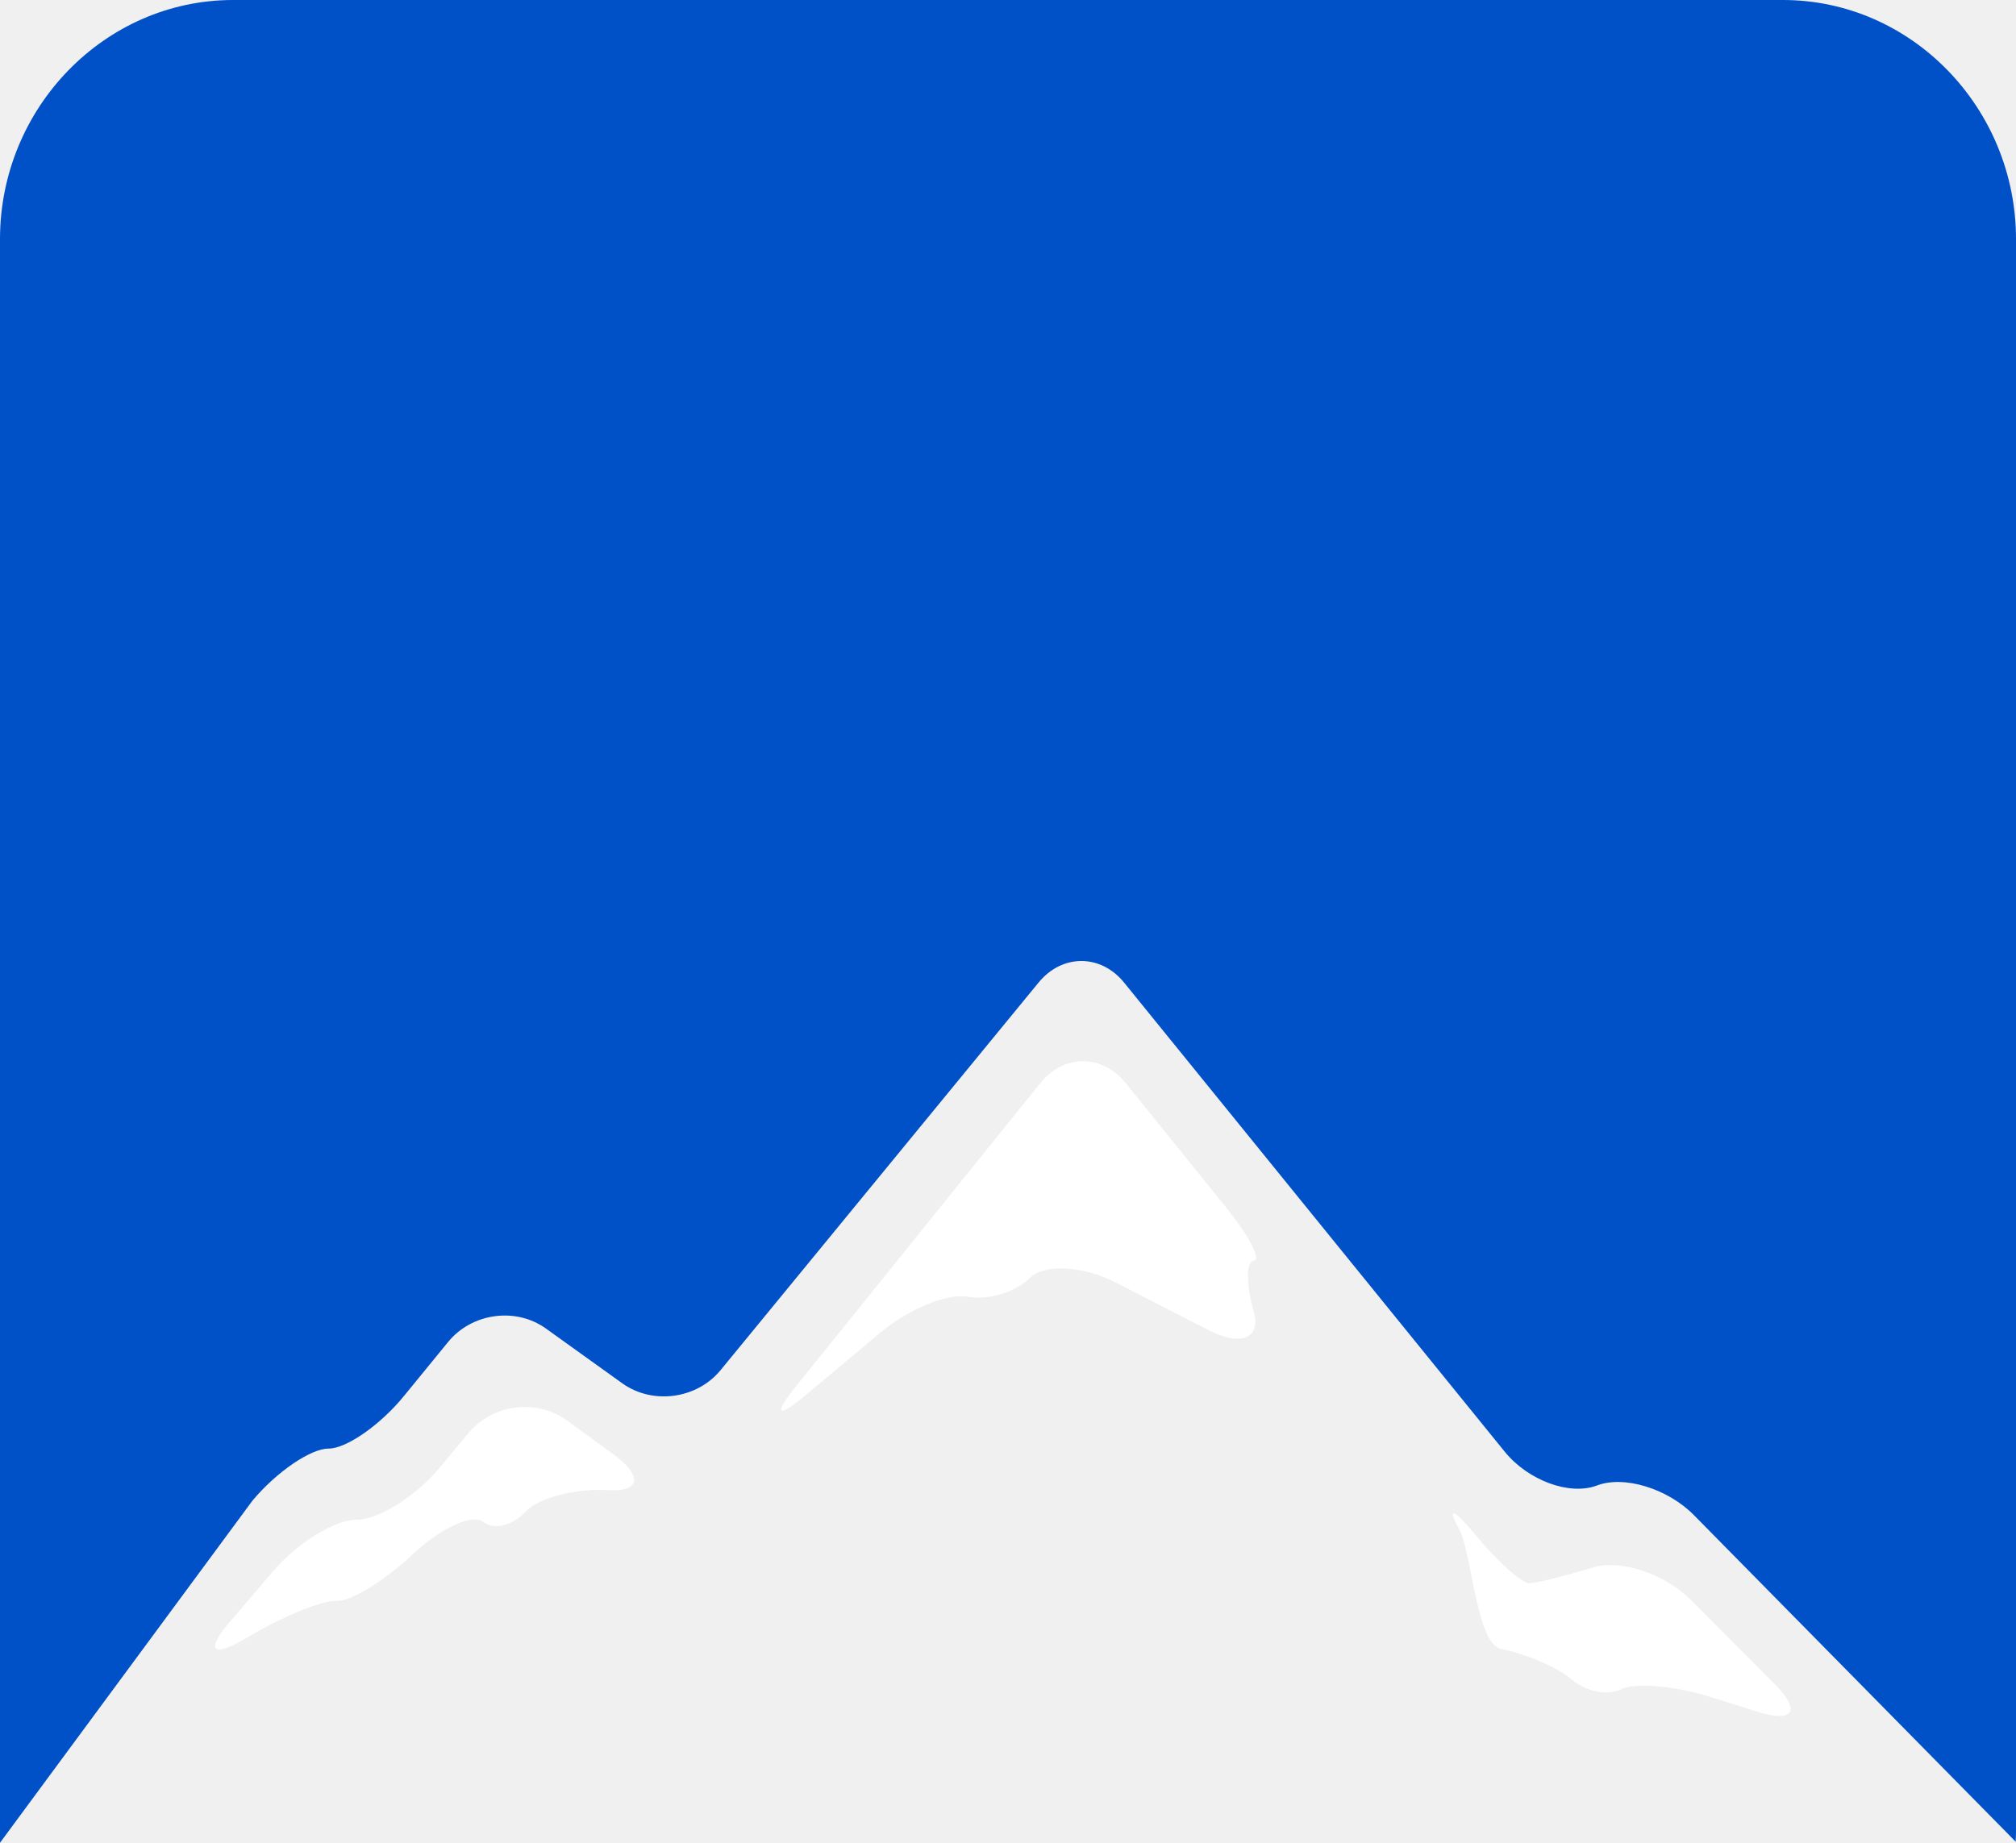
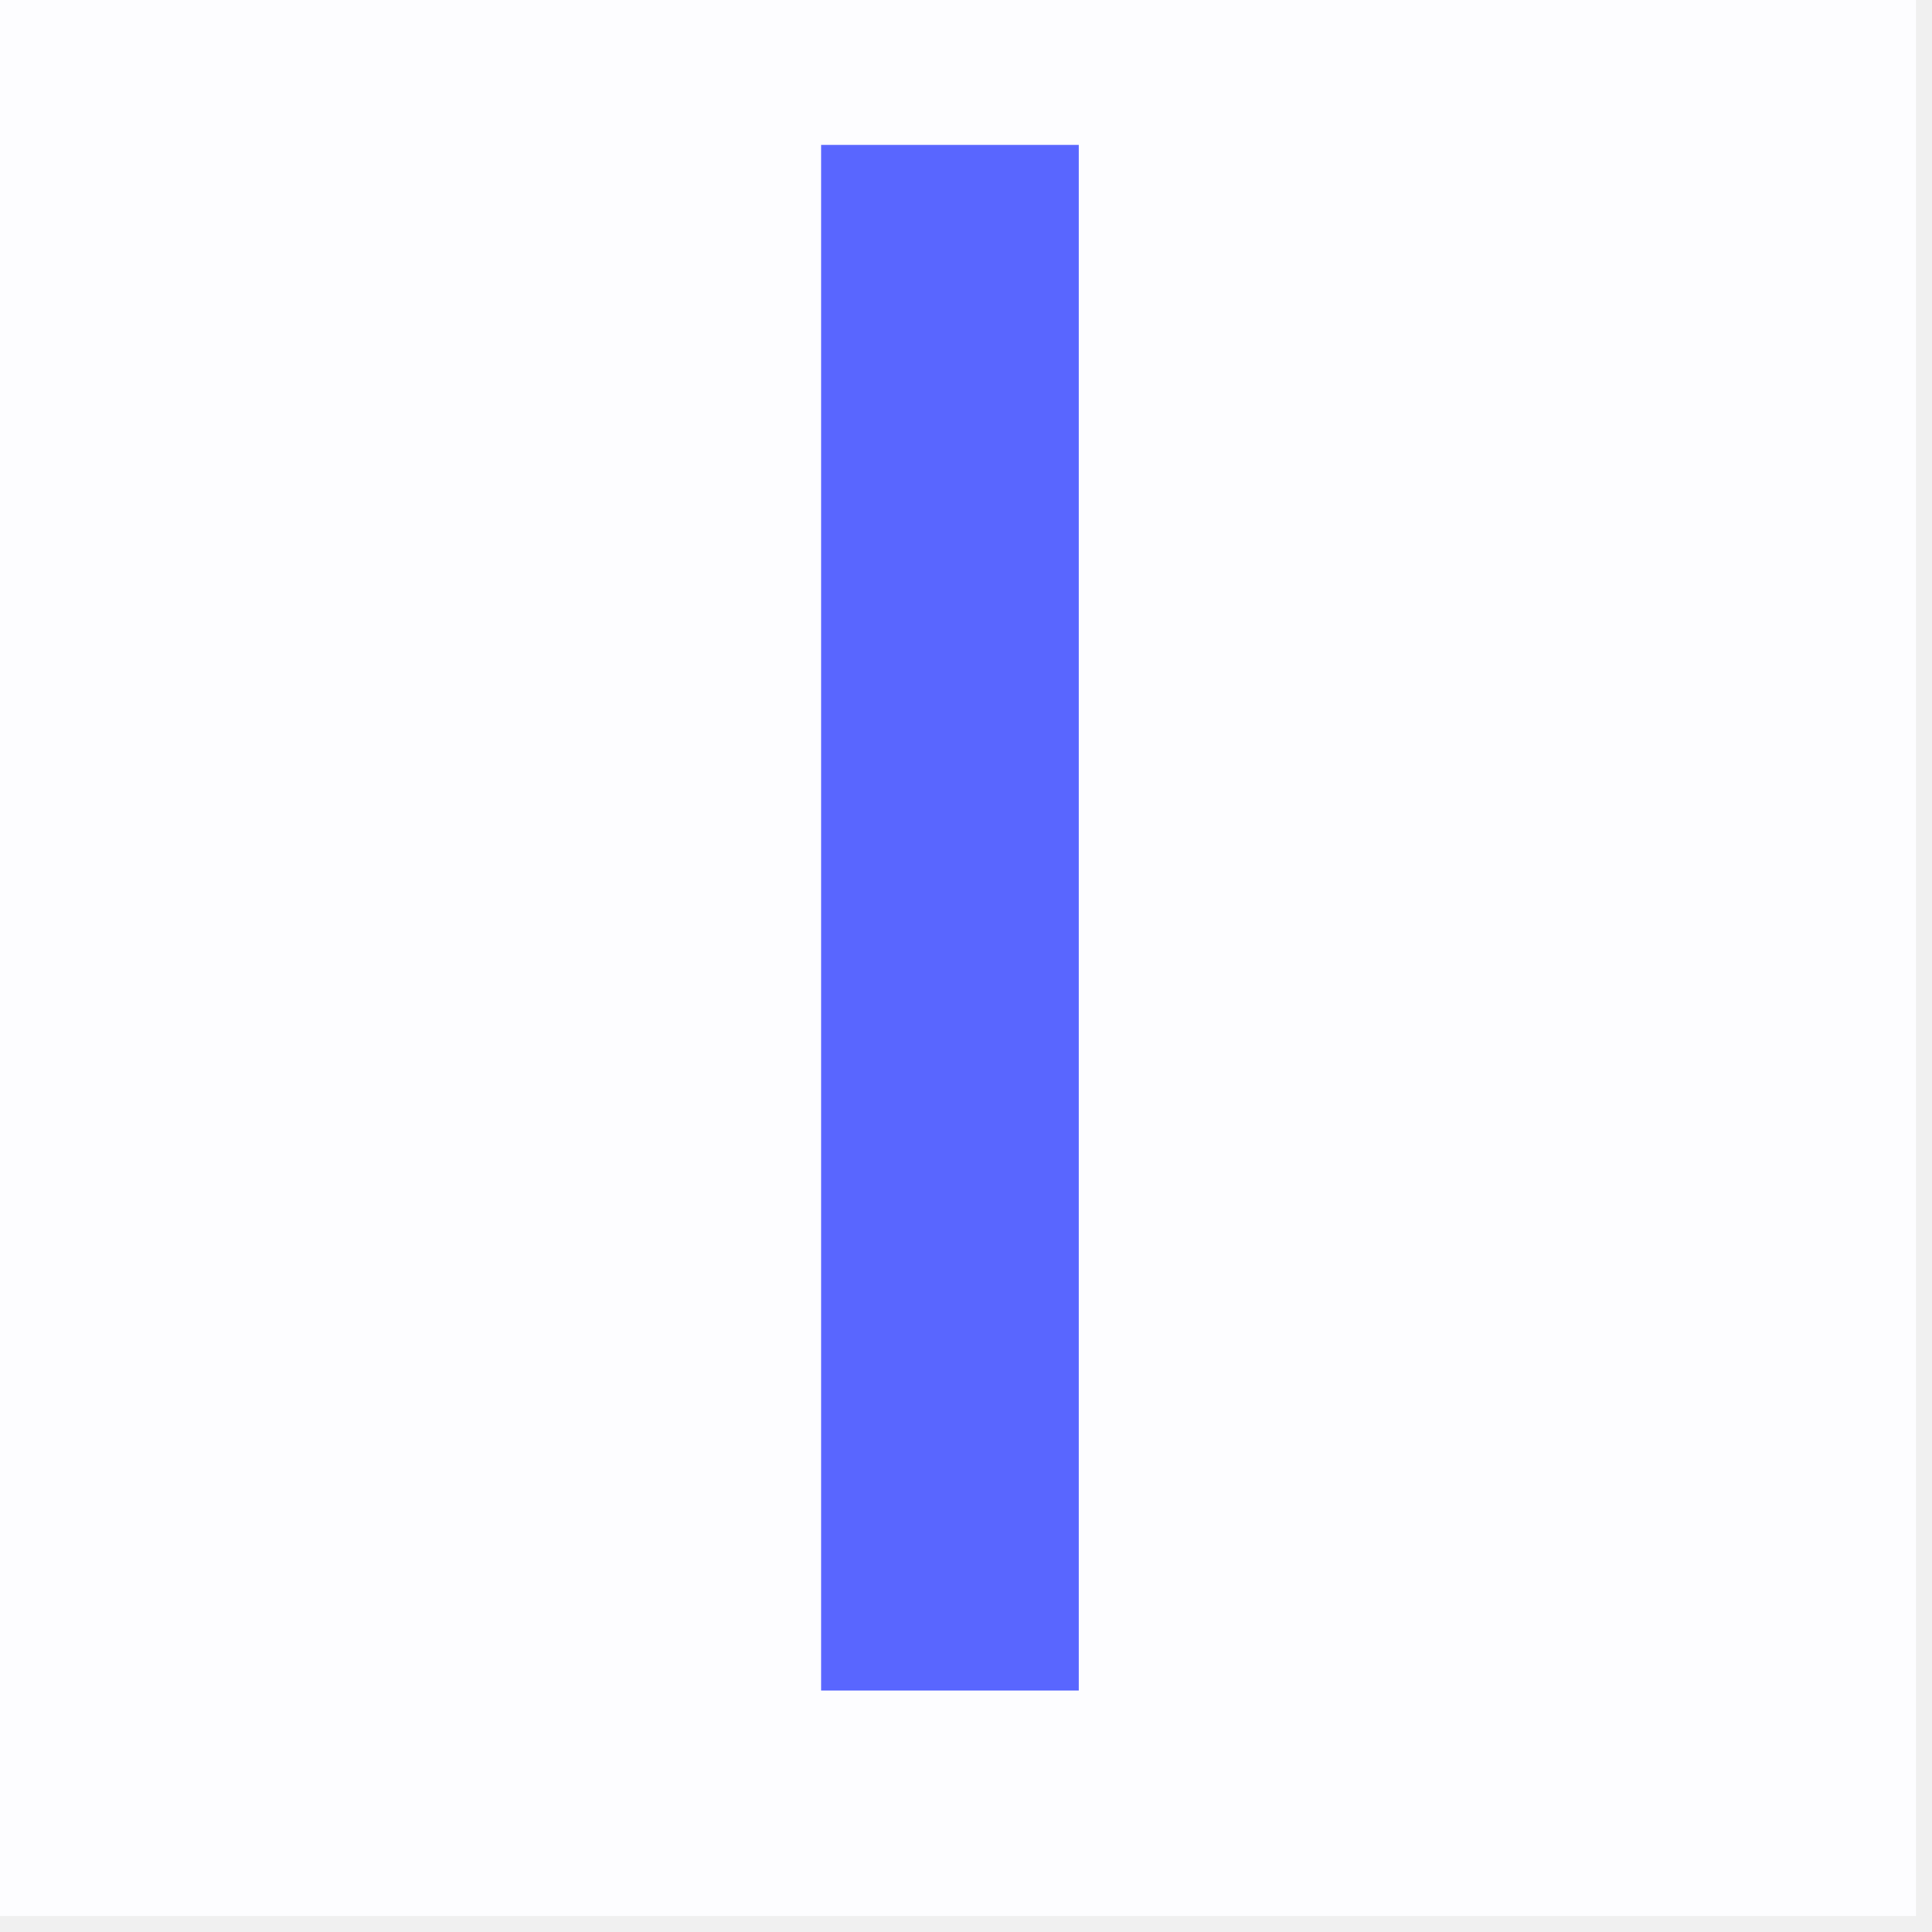
- <svg xmlns="http://www.w3.org/2000/svg" width="35" height="32" viewBox="0 0 35 32" fill="none">
-   <path d="M0 32V4.154C0 1.869 1.821 0 4.046 0H30.955C33.18 0 35 1.869 35 4.154V31.776C35 31.845 34.998 31.914 34.995 31.982L29.407 26.309C28.952 25.848 28.194 25.616 27.724 25.796C27.251 25.975 26.53 25.71 26.123 25.208L19.519 17.067C19.114 16.563 18.44 16.562 18.031 17.062L12.509 23.794C12.097 24.295 11.332 24.397 10.807 24.024L9.479 23.071C8.955 22.694 8.192 22.799 7.78 23.303L7.013 24.242C6.604 24.744 6.013 25.156 5.704 25.155C5.394 25.154 4.799 25.561 4.383 26.059L0 32Z" fill="#0050C8" />
-   <path d="M19.543 18.807C19.134 18.301 18.469 18.302 18.061 18.808L13.826 24.065C13.418 24.57 13.489 24.643 13.985 24.228L15.276 23.148C15.77 22.732 16.456 22.449 16.801 22.519C17.143 22.586 17.629 22.44 17.88 22.192C18.129 21.943 18.8 21.979 19.372 22.271L20.973 23.094C21.542 23.389 21.901 23.242 21.765 22.772C21.632 22.302 21.632 21.905 21.766 21.892C21.902 21.878 21.679 21.452 21.272 20.95L19.543 18.807Z" fill="white" />
-   <path d="M25.625 26.664C25.242 26.2 25.108 26.149 25.331 26.551C25.555 26.953 25.627 28.555 26.066 28.637C26.505 28.722 27.057 28.962 27.293 29.169C27.529 29.375 27.912 29.45 28.15 29.332C28.385 29.216 29.08 29.276 29.69 29.466L30.532 29.731C31.144 29.919 31.269 29.702 30.812 29.244L29.361 27.789C28.903 27.328 28.139 27.073 27.66 27.218C27.182 27.364 26.685 27.488 26.556 27.494C26.429 27.5 26.008 27.127 25.625 26.664Z" fill="white" />
-   <path d="M9.839 24.665C9.316 24.284 8.553 24.382 8.137 24.882L7.634 25.484C7.222 25.983 6.571 26.39 6.194 26.389C5.816 26.389 5.163 26.792 4.742 27.284L3.993 28.16C3.569 28.652 3.682 28.791 4.236 28.468L4.422 28.36C4.979 28.039 5.621 27.784 5.851 27.799C6.078 27.812 6.656 27.463 7.128 27.025L7.196 26.962C7.67 26.523 8.207 26.285 8.389 26.427C8.571 26.574 8.901 26.494 9.123 26.251C9.347 26.011 9.992 25.841 10.558 25.877C11.126 25.91 11.162 25.628 10.642 25.249L9.839 24.665Z" fill="white" />
+ <svg xmlns="http://www.w3.org/2000/svg" version="1.1" width="60px" height="60px" style="shape-rendering:geometricPrecision; text-rendering:geometricPrecision; image-rendering:optimizeQuality; fill-rule:evenodd; clip-rule:evenodd">
+   <g>
+     <path style="opacity:1" fill="#fdfdff" d="M -0.5,-0.5 C 19.5,-0.5 39.5,-0.5 59.5,-0.5C 59.5,19.5 59.5,39.5 59.5,59.5C 39.5,59.5 19.5,59.5 -0.5,59.5C -0.5,39.5 -0.5,19.5 -0.5,-0.5 Z" />
+   </g>
+   <g>
+     <path style="opacity:1" fill="#5966ff" d="M 25.5,4.5 C 28.167,4.5 30.833,4.5 33.5,4.5C 33.5,20.5 33.5,36.5 33.5,52.5C 30.833,52.5 28.167,52.5 25.5,52.5C 25.5,36.5 25.5,20.5 25.5,4.5 Z" />
+   </g>
</svg>
